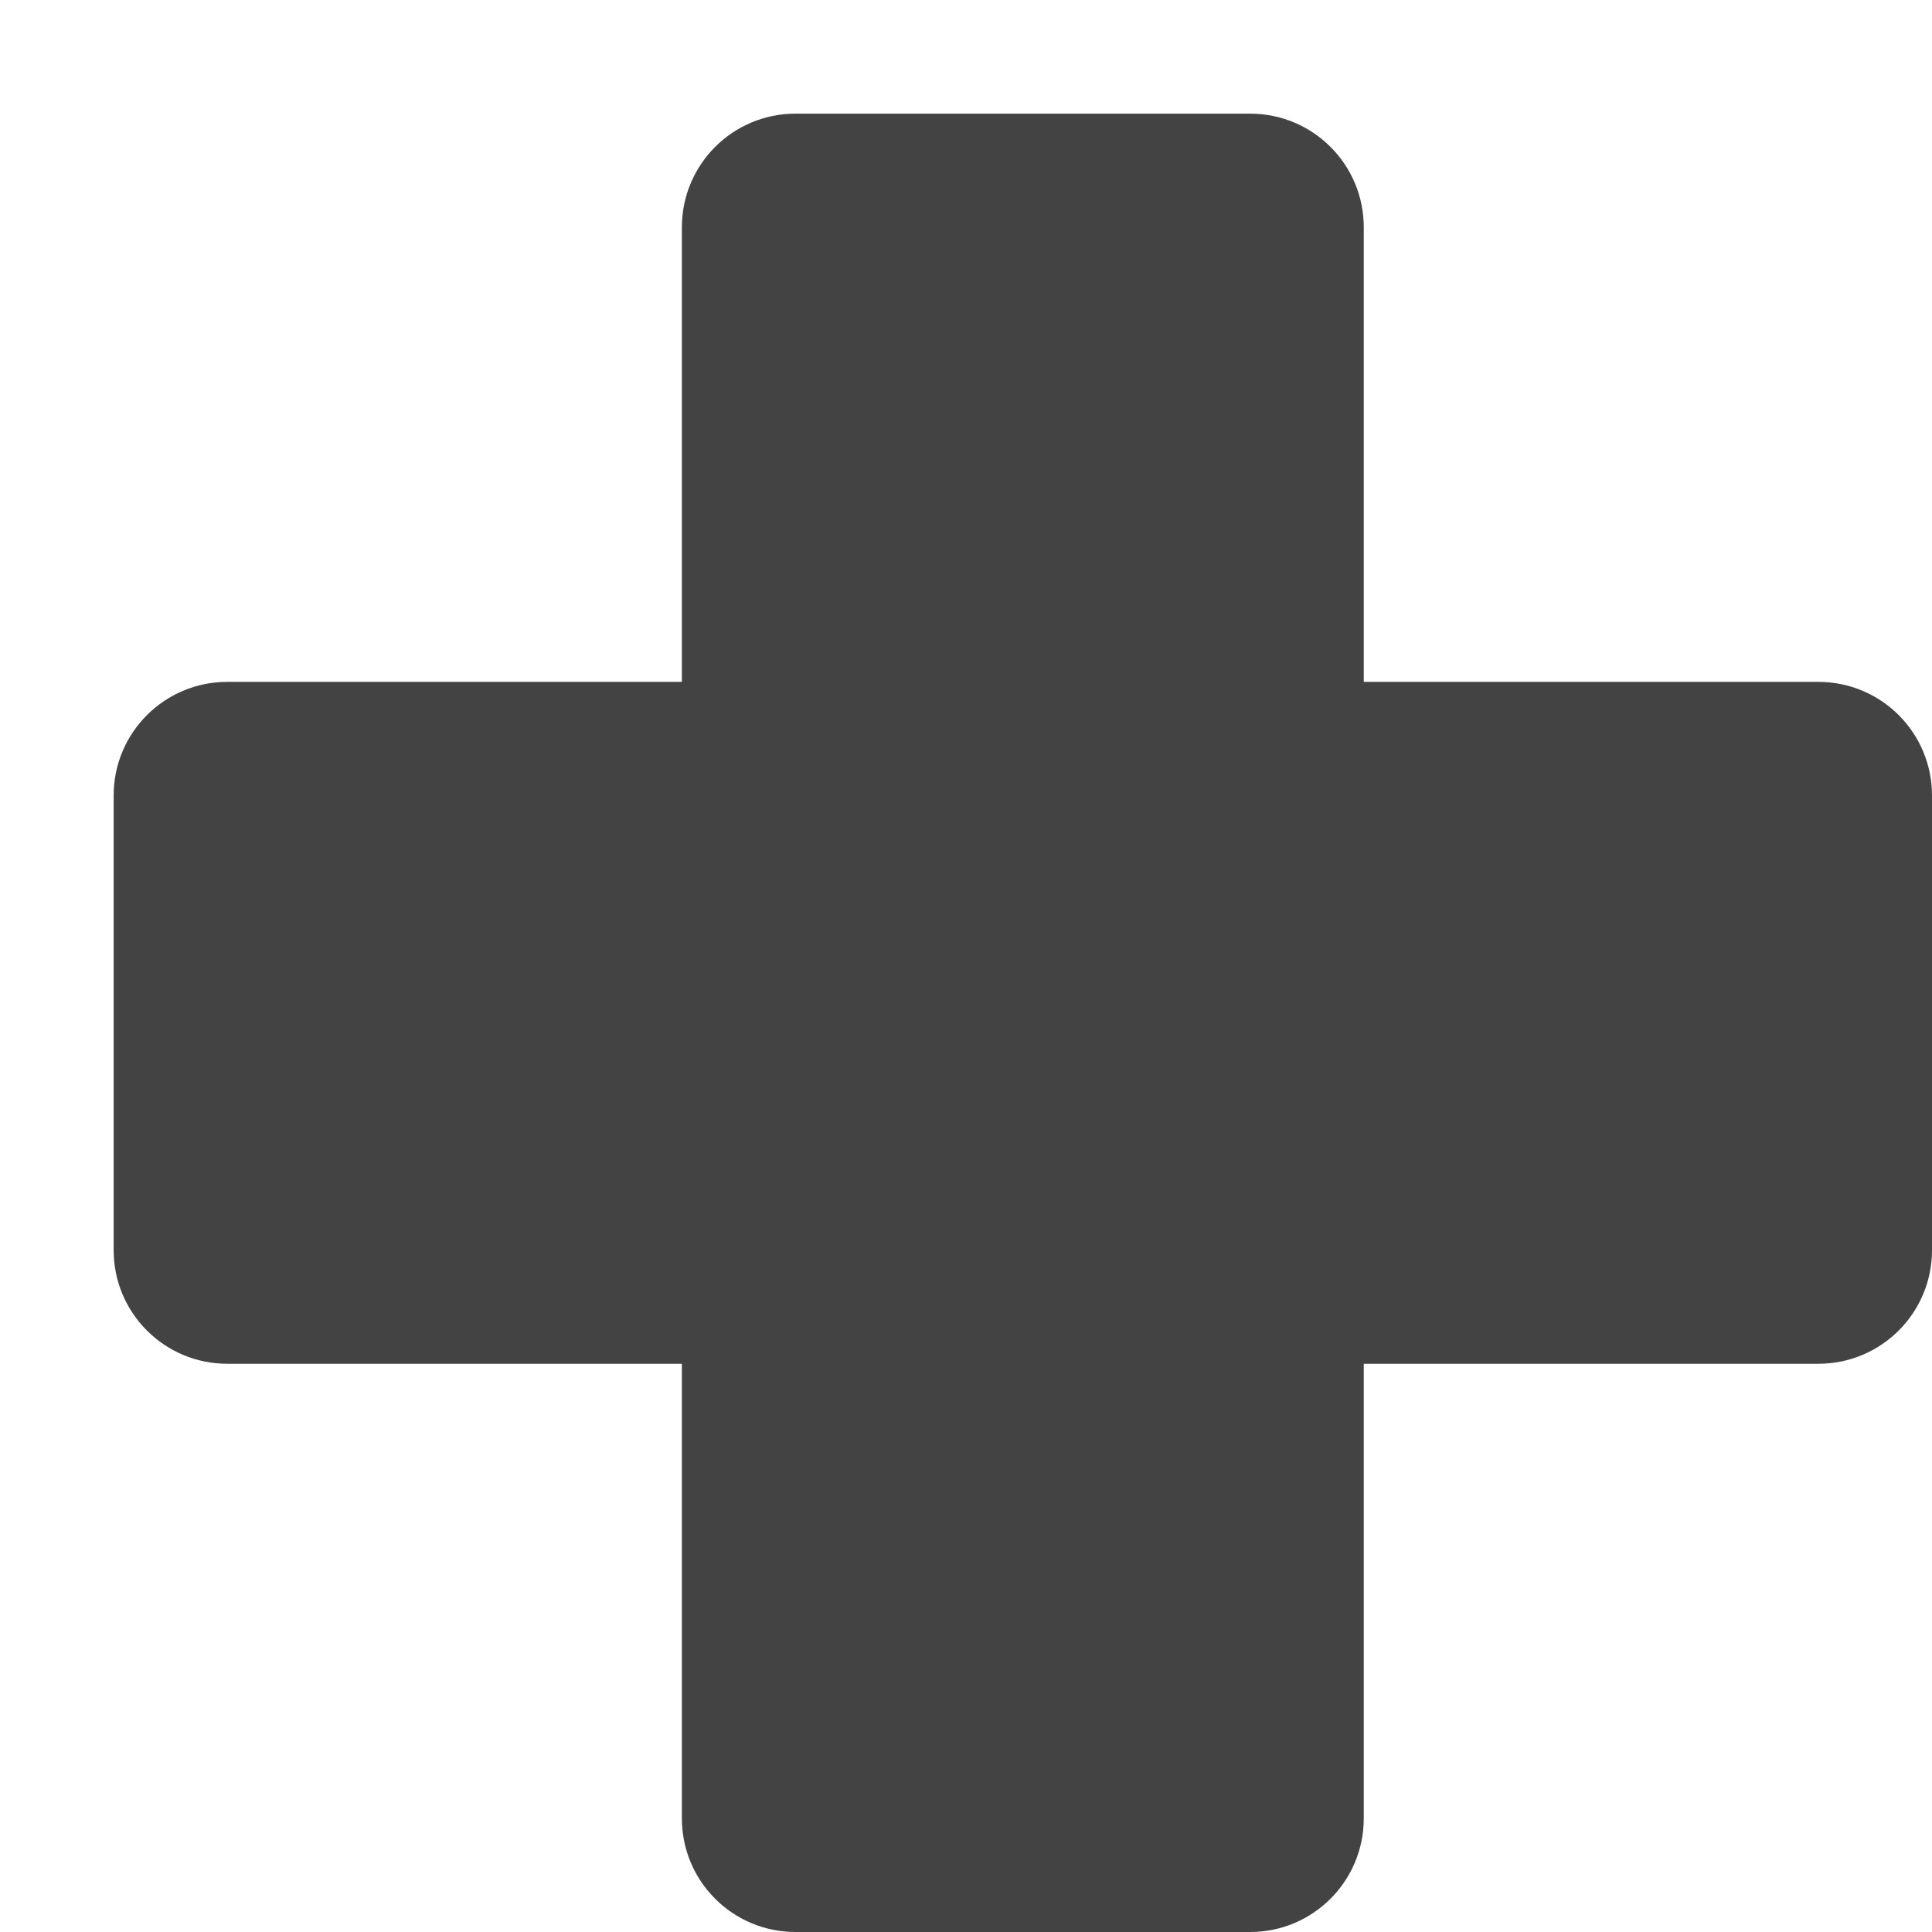
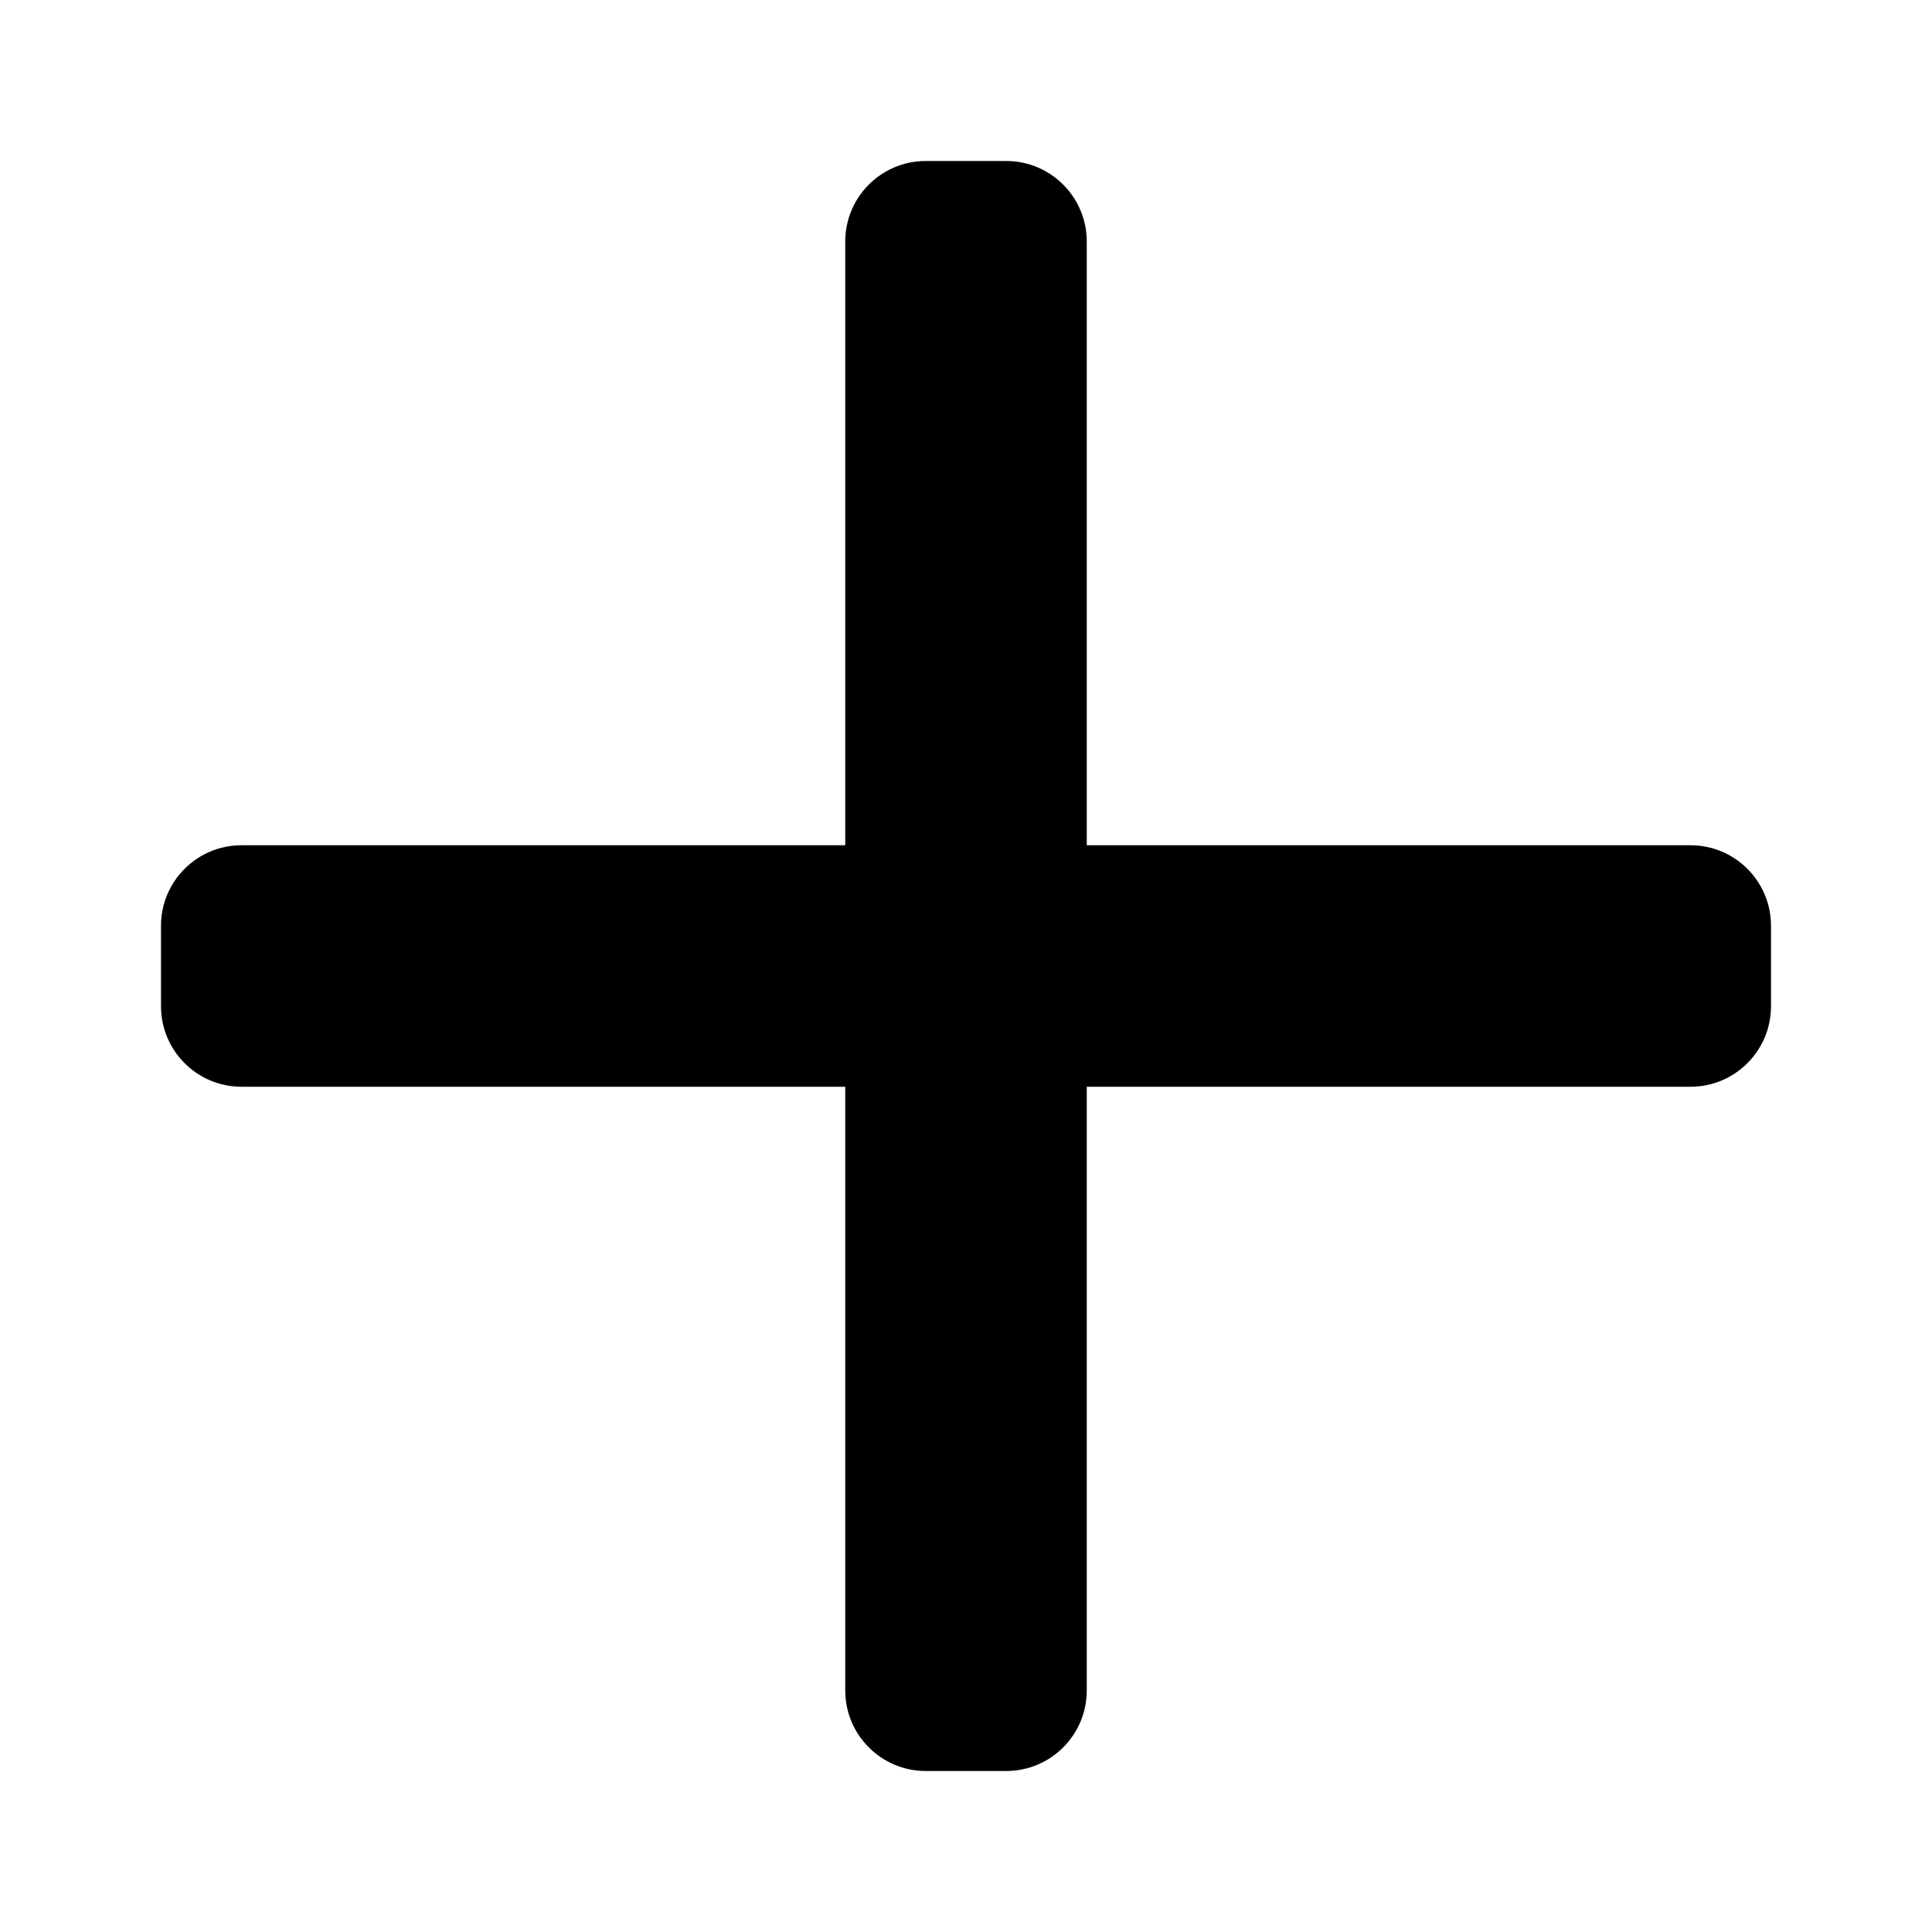
- <svg xmlns="http://www.w3.org/2000/svg" width="800px" height="800px" viewBox="0 0 17 17" version="1.1" class="si-glyph si-glyph-plus">
-   <defs>
- 
- </defs>
-   <g stroke="none" stroke-width="1" fill="none" fill-rule="evenodd">
-     <path d="M16,6 L12,6 L12,2 C12,1.447 11.553,1 11,1 L7,1 C6.447,1 6,1.447 6,2 L6,6 L2,6 C1.447,6 1,6.447 1,7 L1,11 C1,11.553 1.447,12 2,12 L6,12 L6,16 C6,16.553 6.447,17 7,17 L11,17 C11.553,17 12,16.553 12,16 L12,12 L16,12 C16.553,12 17,11.553 17,11 L17,7 C17,6.447 16.553,6 16,6 L16,6 Z" fill="#434343" class="si-glyph-fill">
- 
- </path>
-   </g>
+ <svg xmlns="http://www.w3.org/2000/svg" width="800px" height="800px" viewBox="0 0 24 24" fill="none">
+   <path d="M13.5 3C13.5 2.448 13.052 2 12.5 2H11.5C10.948 2 10.5 2.448 10.5 3V10.5H3C2.448 10.5 2 10.948 2 11.5V12.5C2 13.052 2.448 13.5 3 13.5H10.5V21C10.5 21.552 10.948 22 11.5 22H12.5C13.052 22 13.5 21.552 13.5 21V13.5H21C21.552 13.5 22 13.052 22 12.5V11.5C22 10.948 21.552 10.5 21 10.5H13.5V3Z" fill="#000000" />
</svg>
